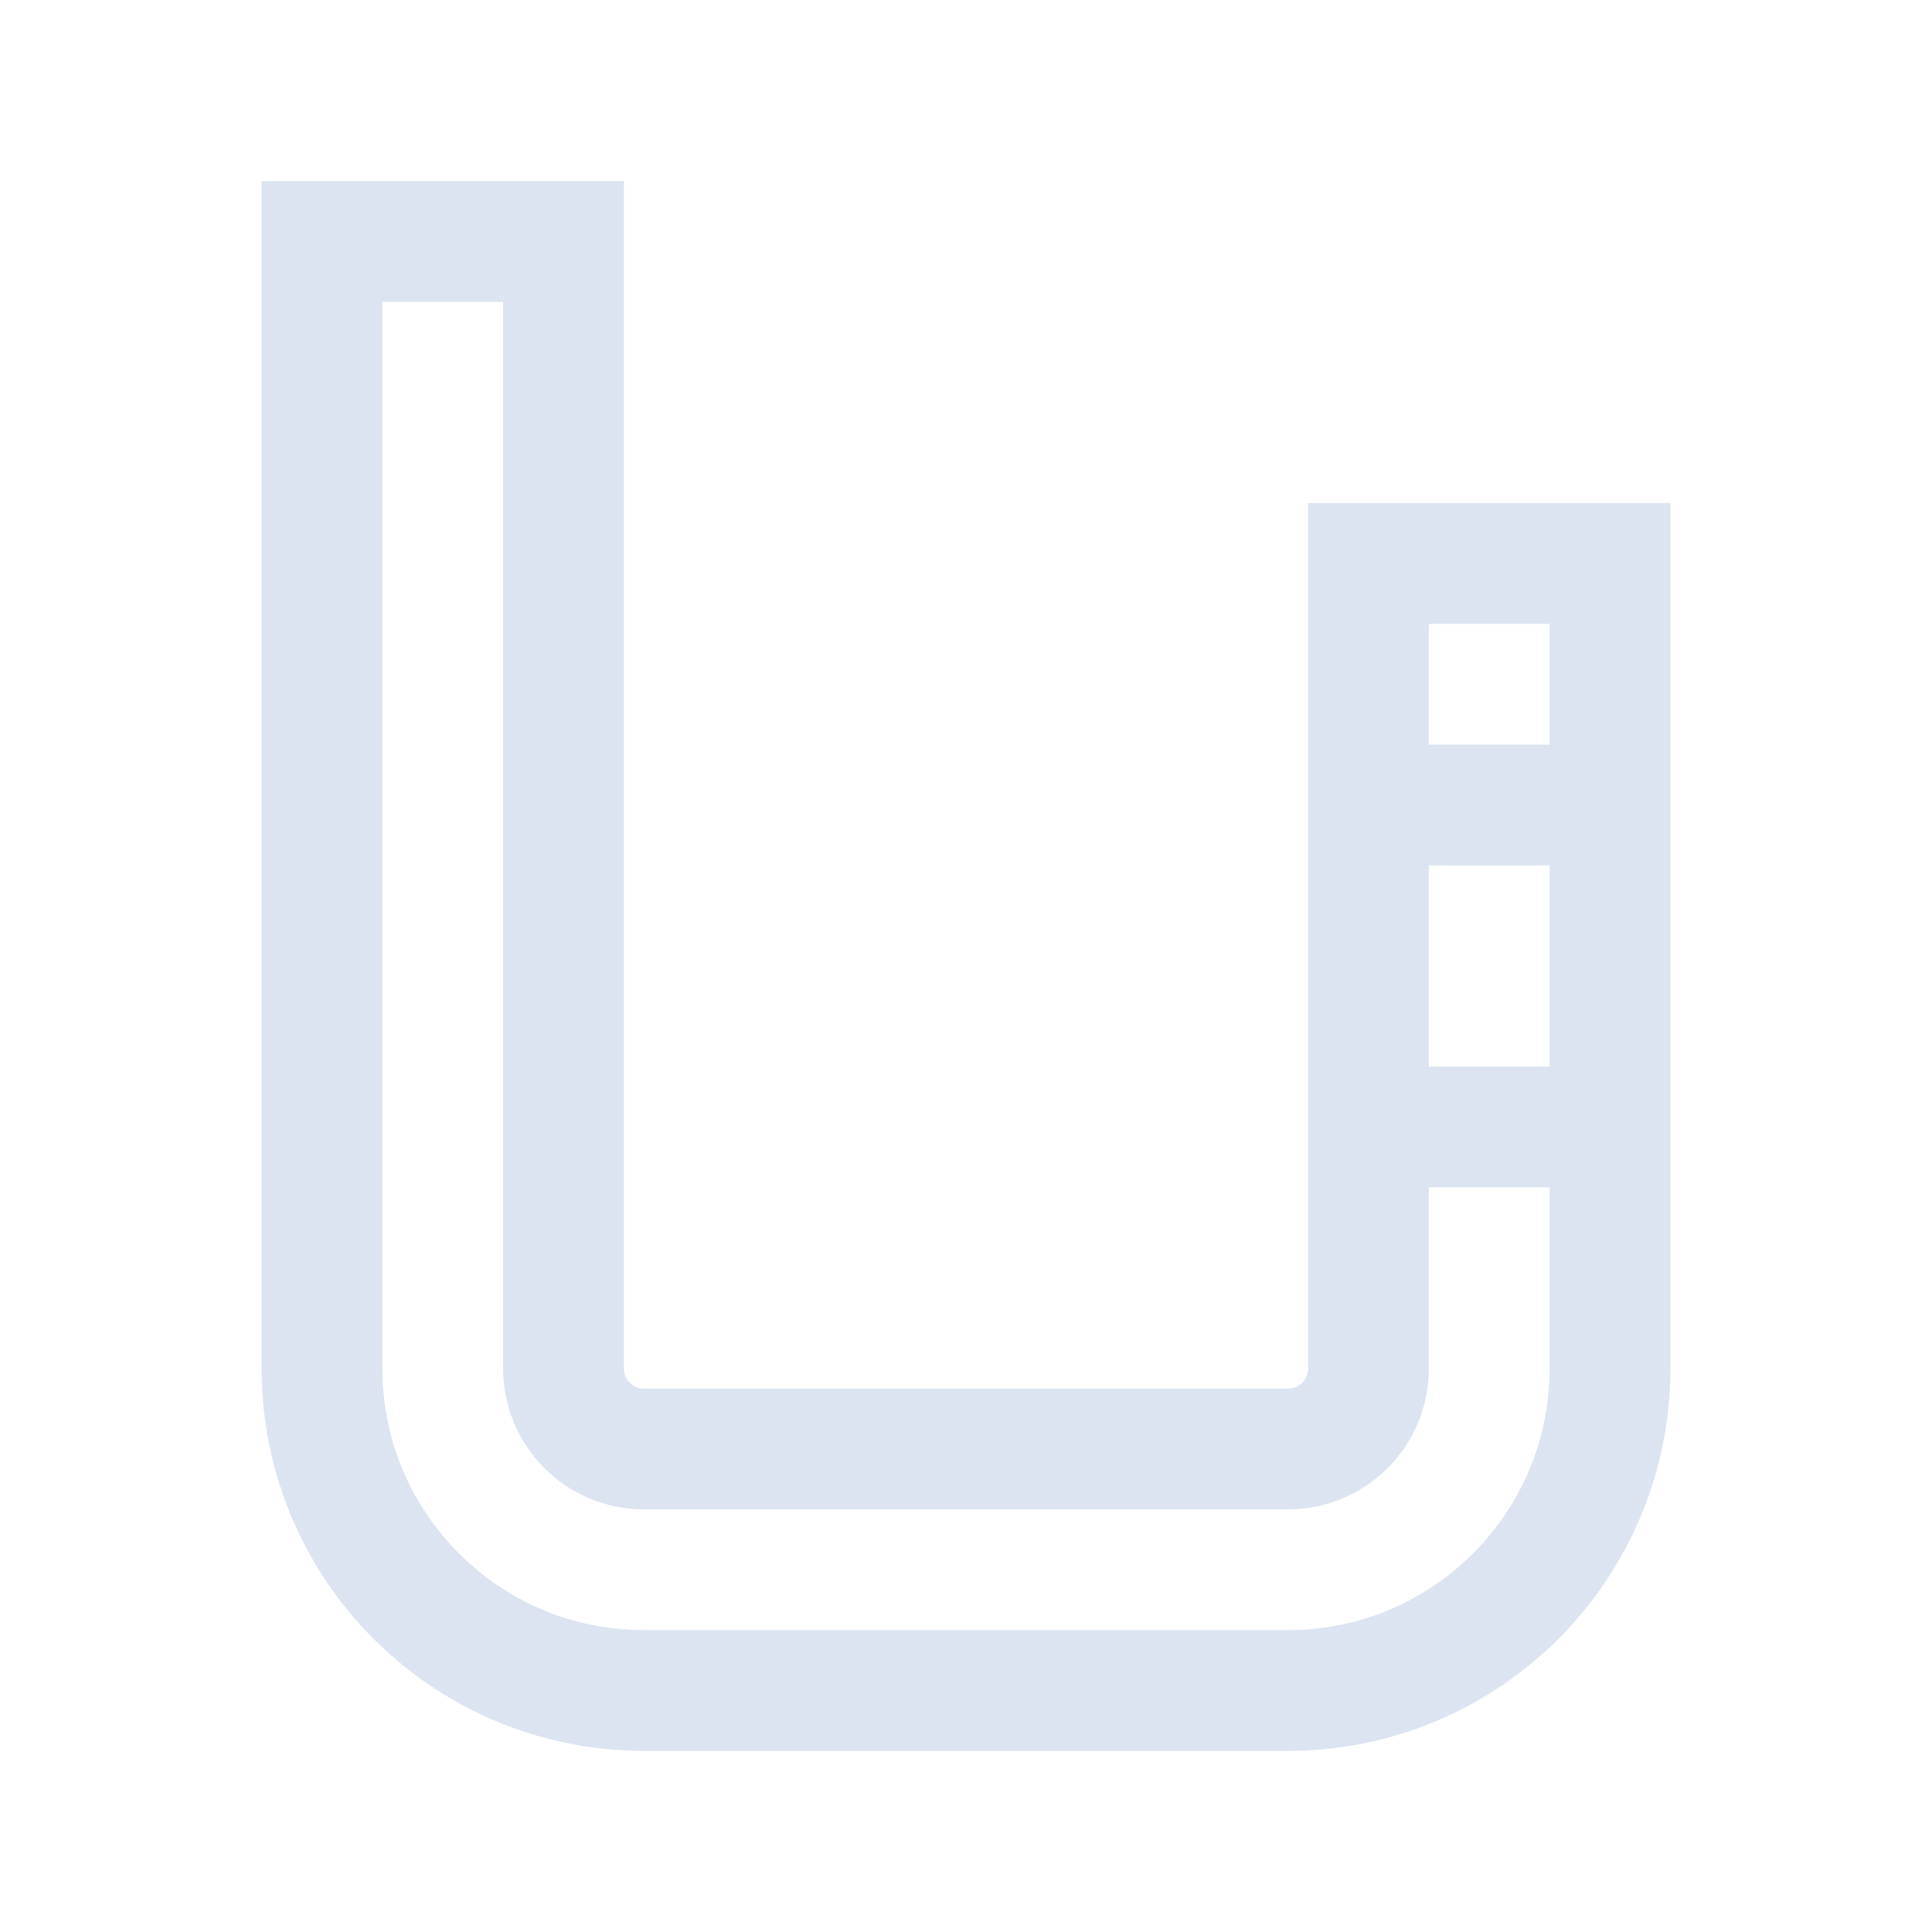
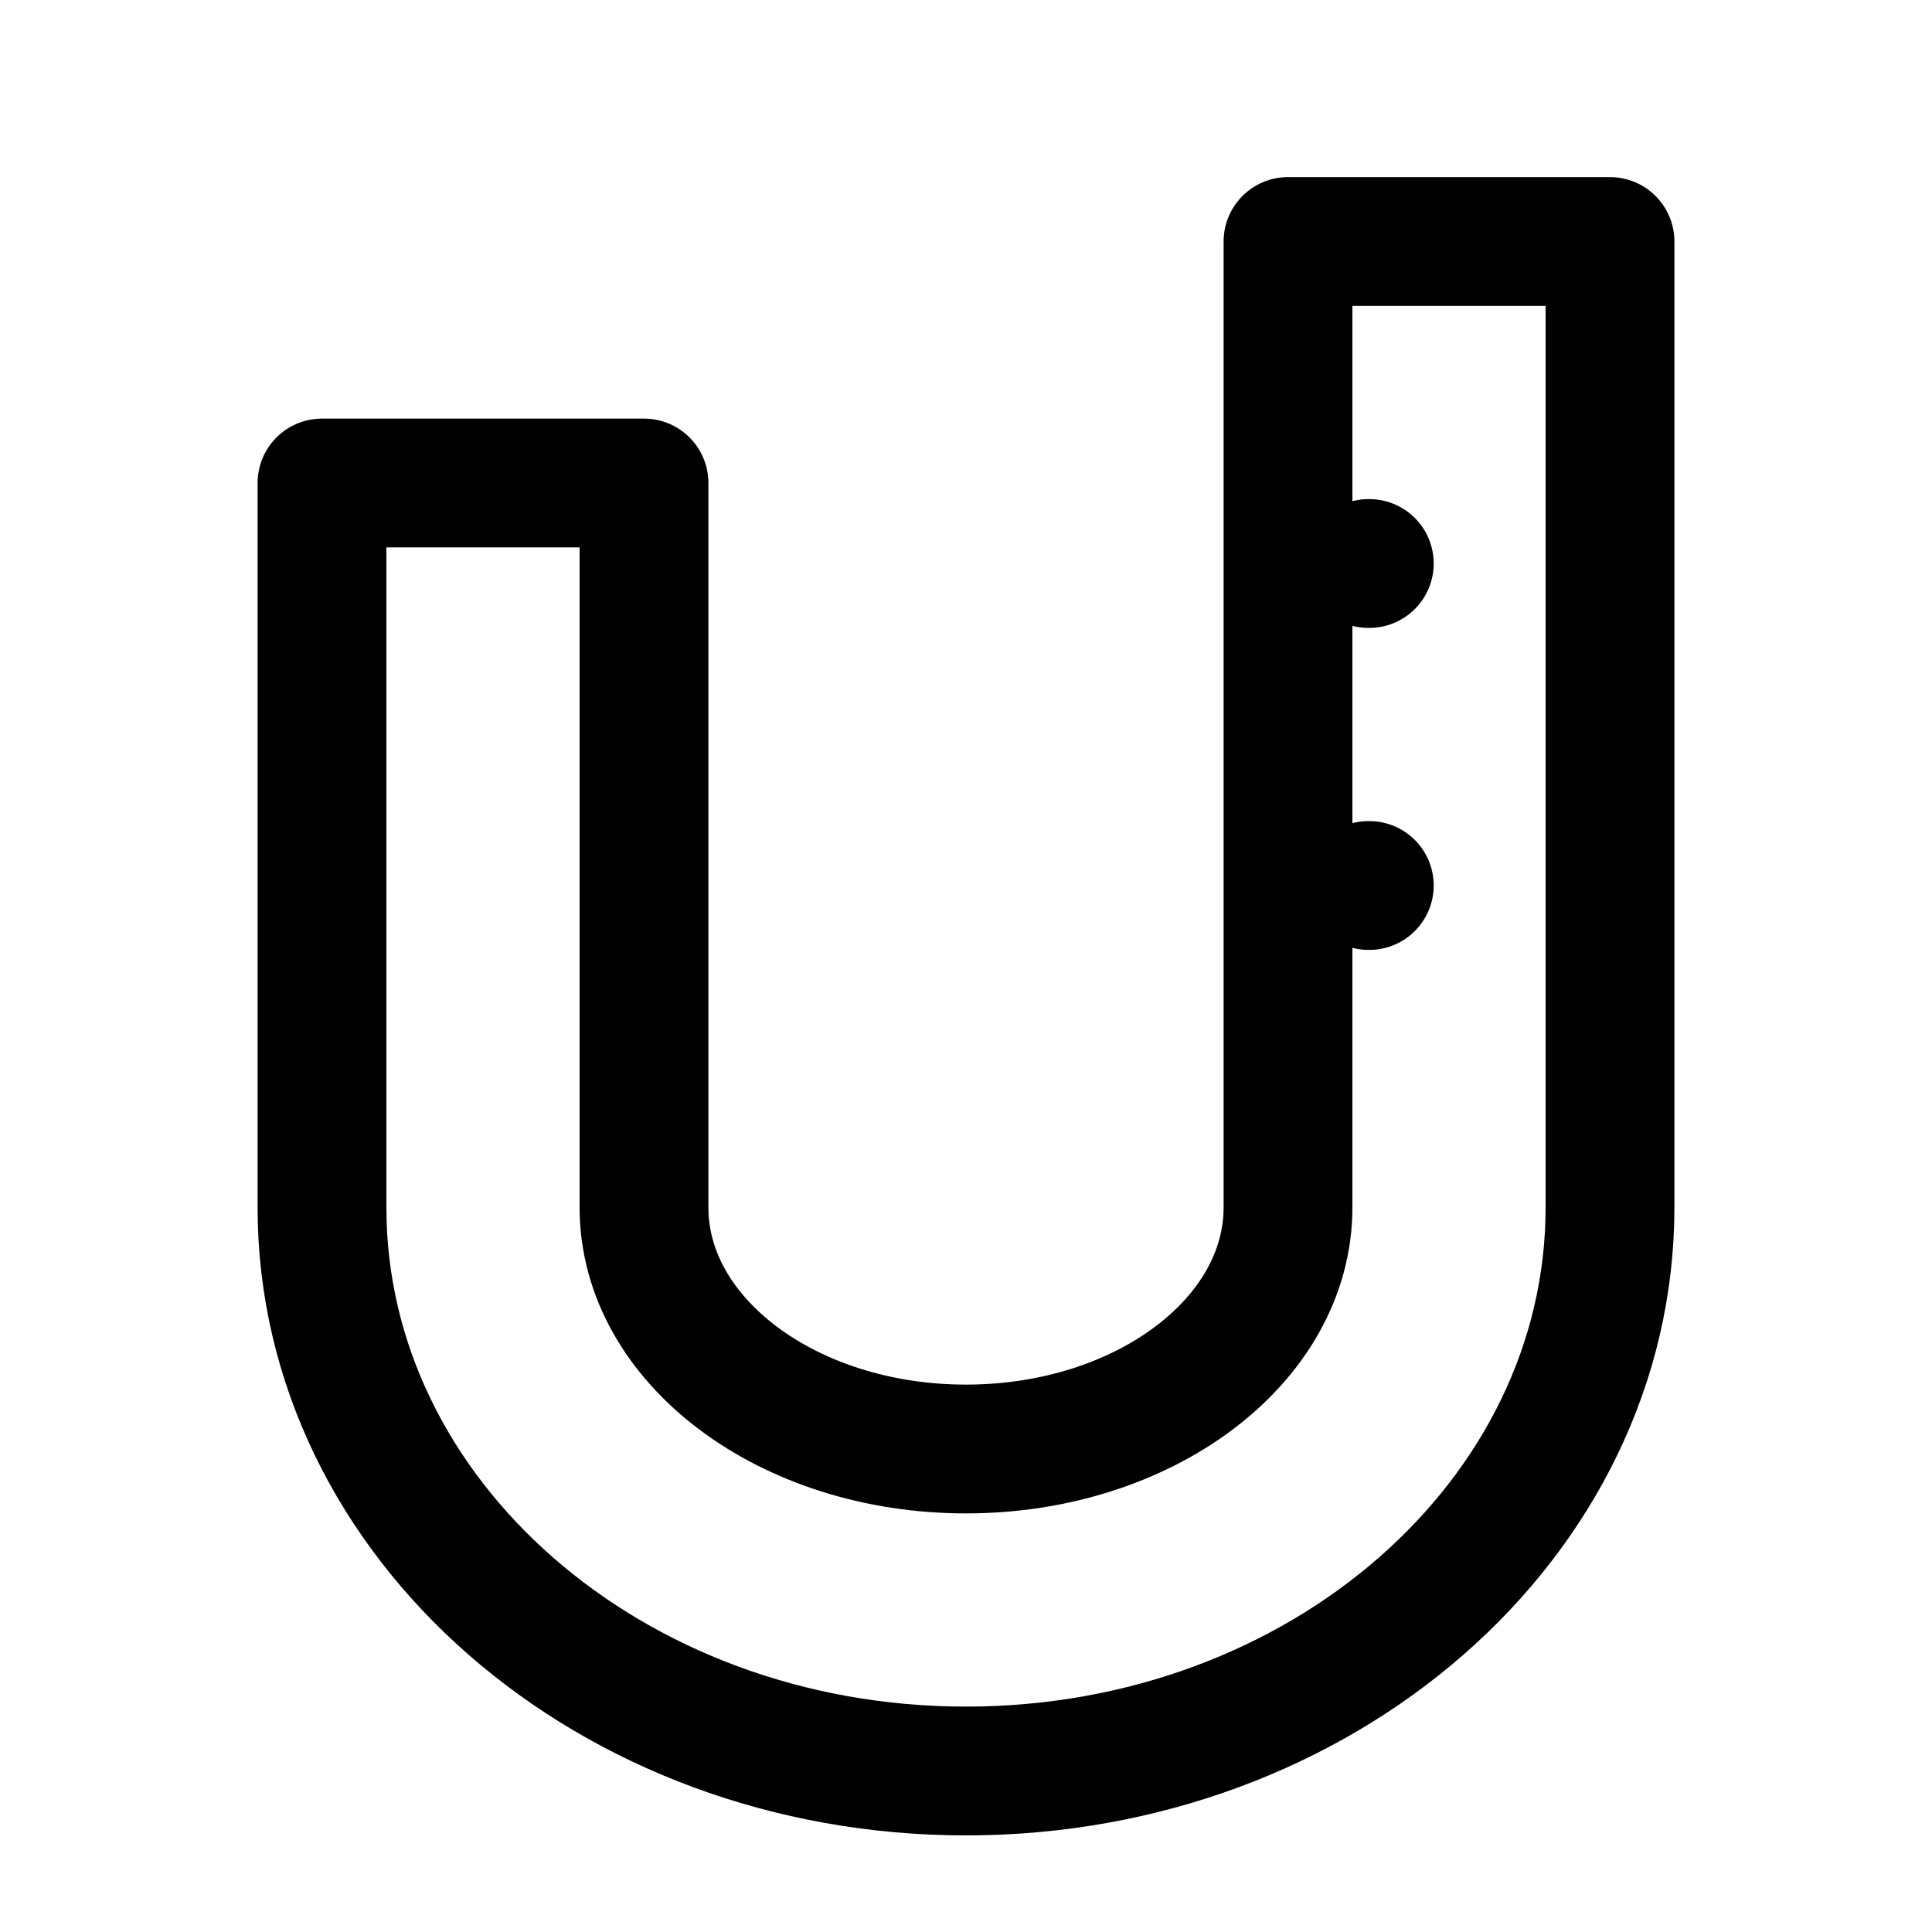
- <svg xmlns="http://www.w3.org/2000/svg" viewBox="0 0 24 24" fill="none" stroke="#dbe4f0" stroke-width="1.5">
-   <path d="M4 3v14a4 4 0 0 0 4 4h8a4 4 0 0 0 4-4V7h-3v10a1 1 0 0 1-1 1H8a1 1 0 0 1-1-1V3z" />
-   <path d="M17 10h3m-3 4h3" />
+ <svg xmlns="http://www.w3.org/2000/svg" viewBox="0 0 24 24" fill="none" stroke="currentColor" stroke-width="1.6" stroke-linecap="round" stroke-linejoin="round">
+   <path d="M4 6v9a8 7 0 0 0 16 0V3h-4v12a4 3 0 0 1-8 0V6Z M17 7h.01 M17 11h.01" />
</svg>
